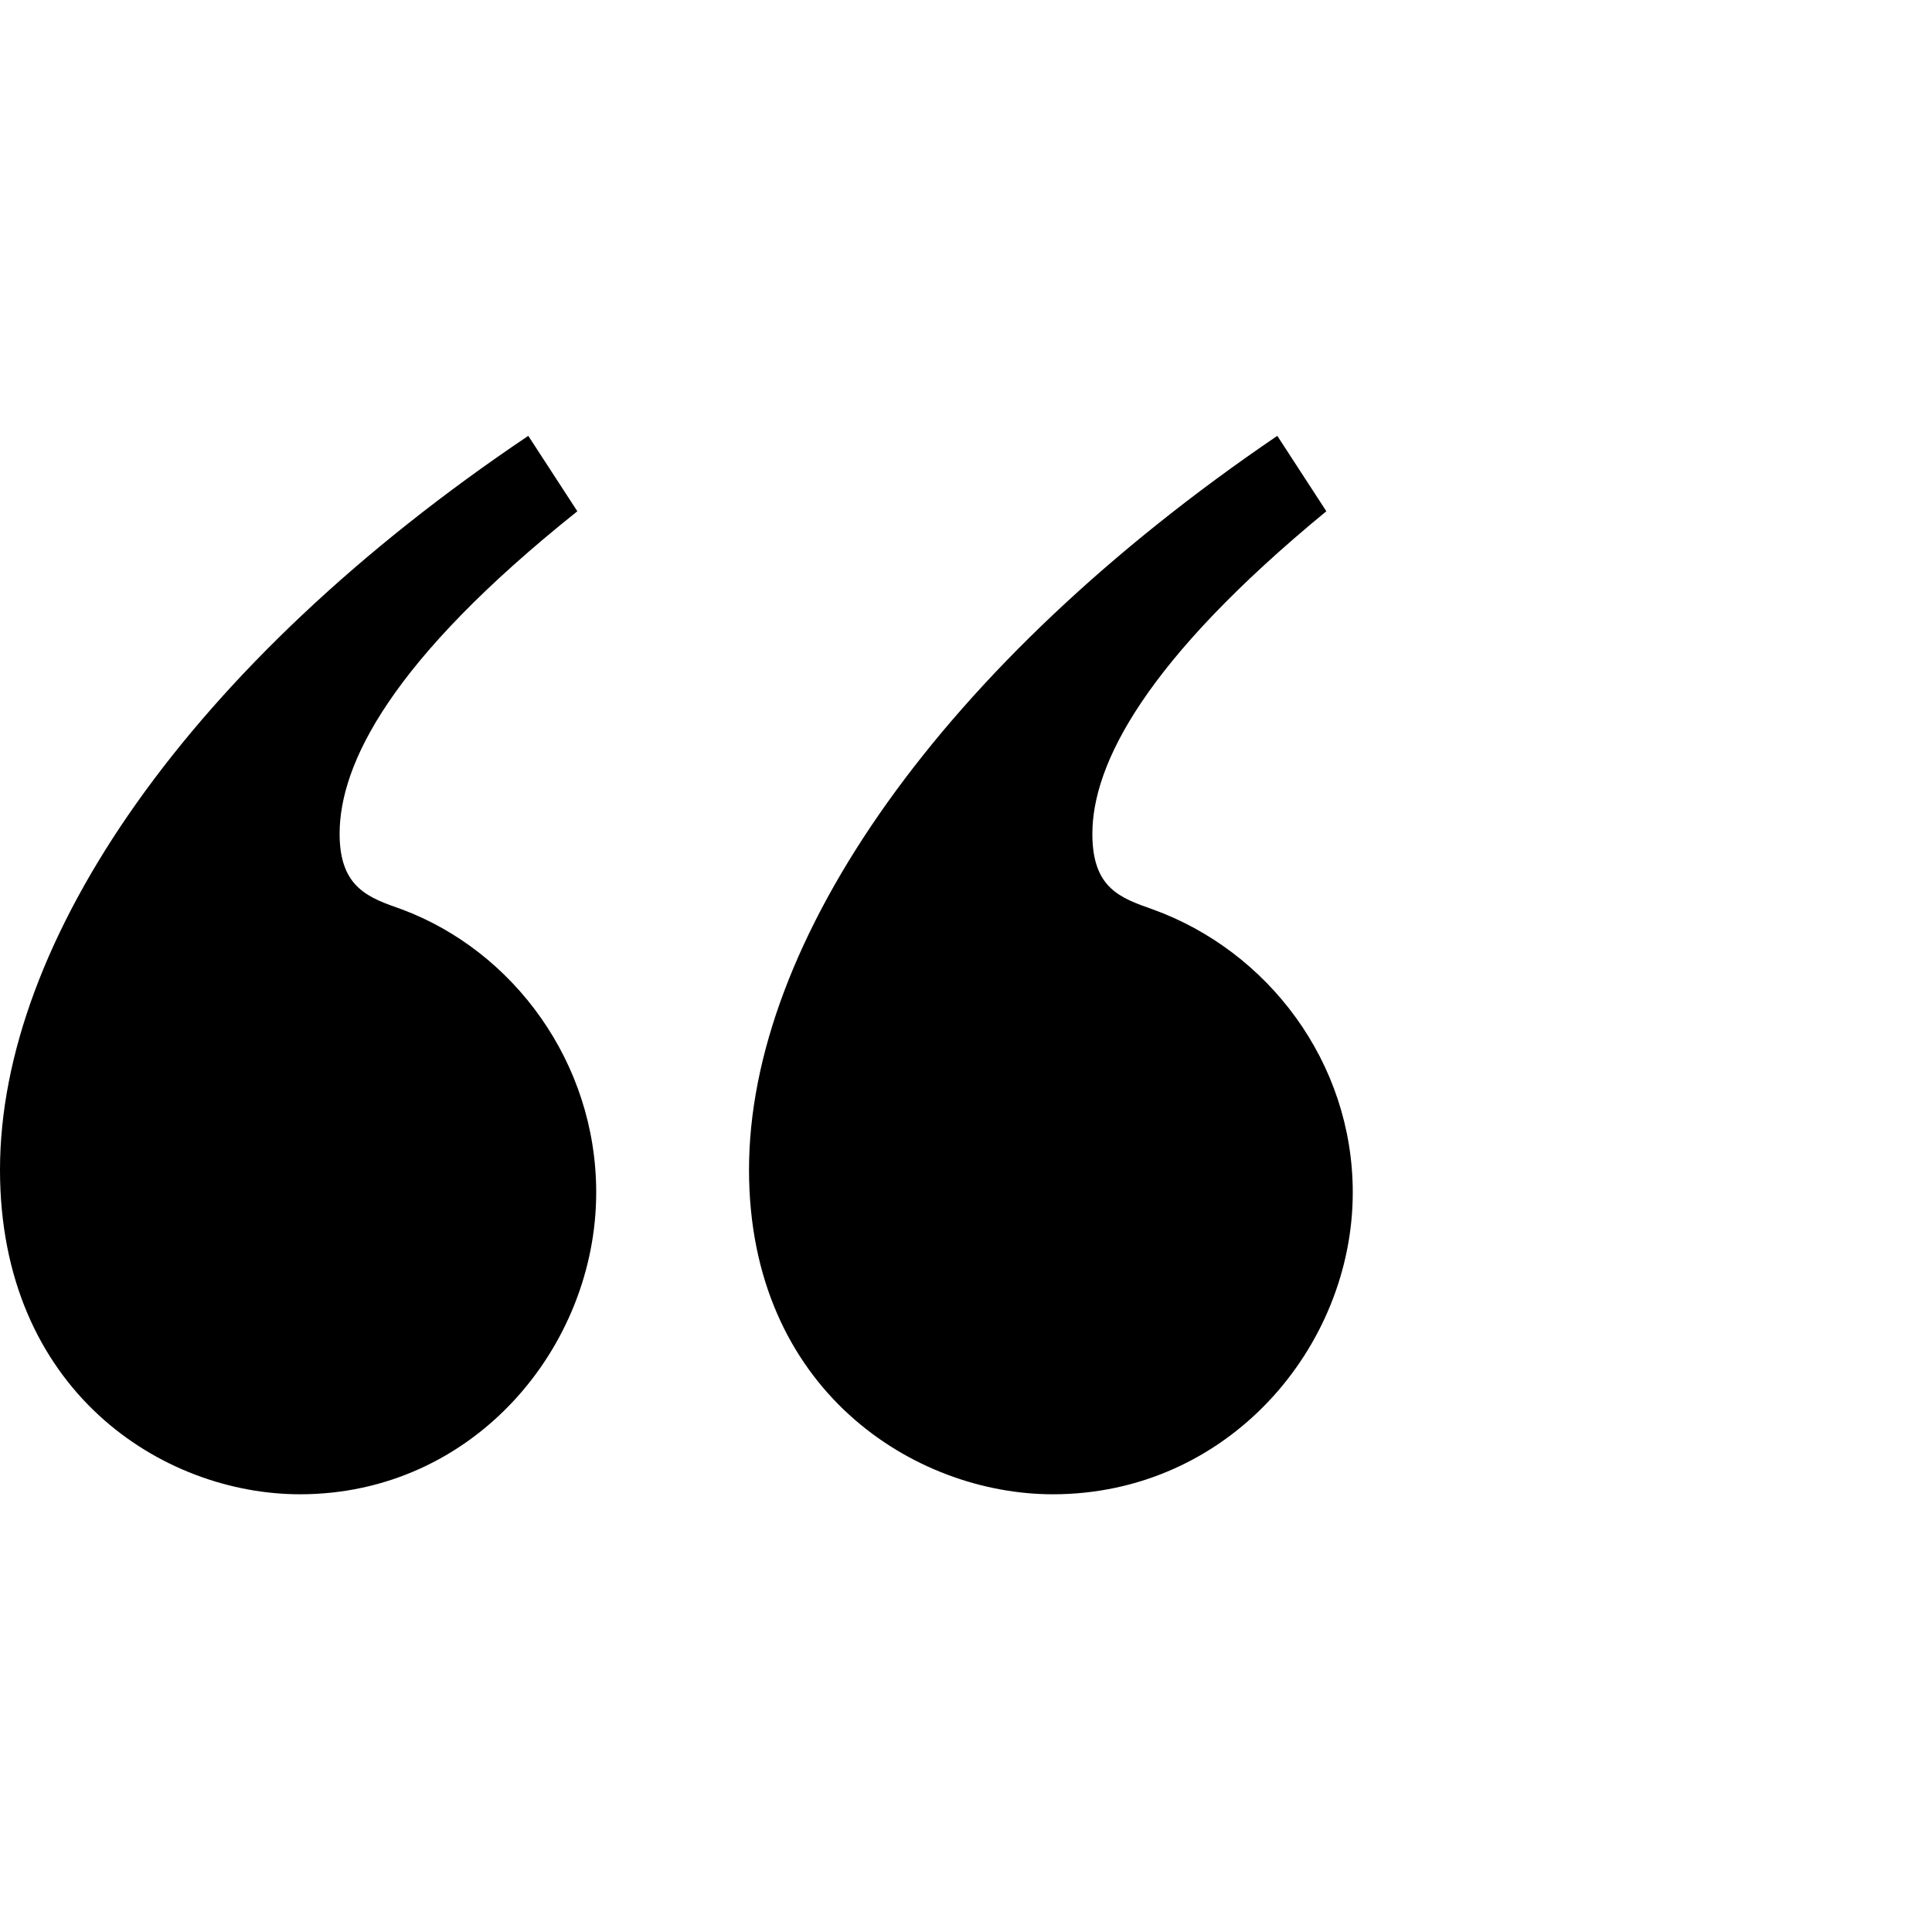
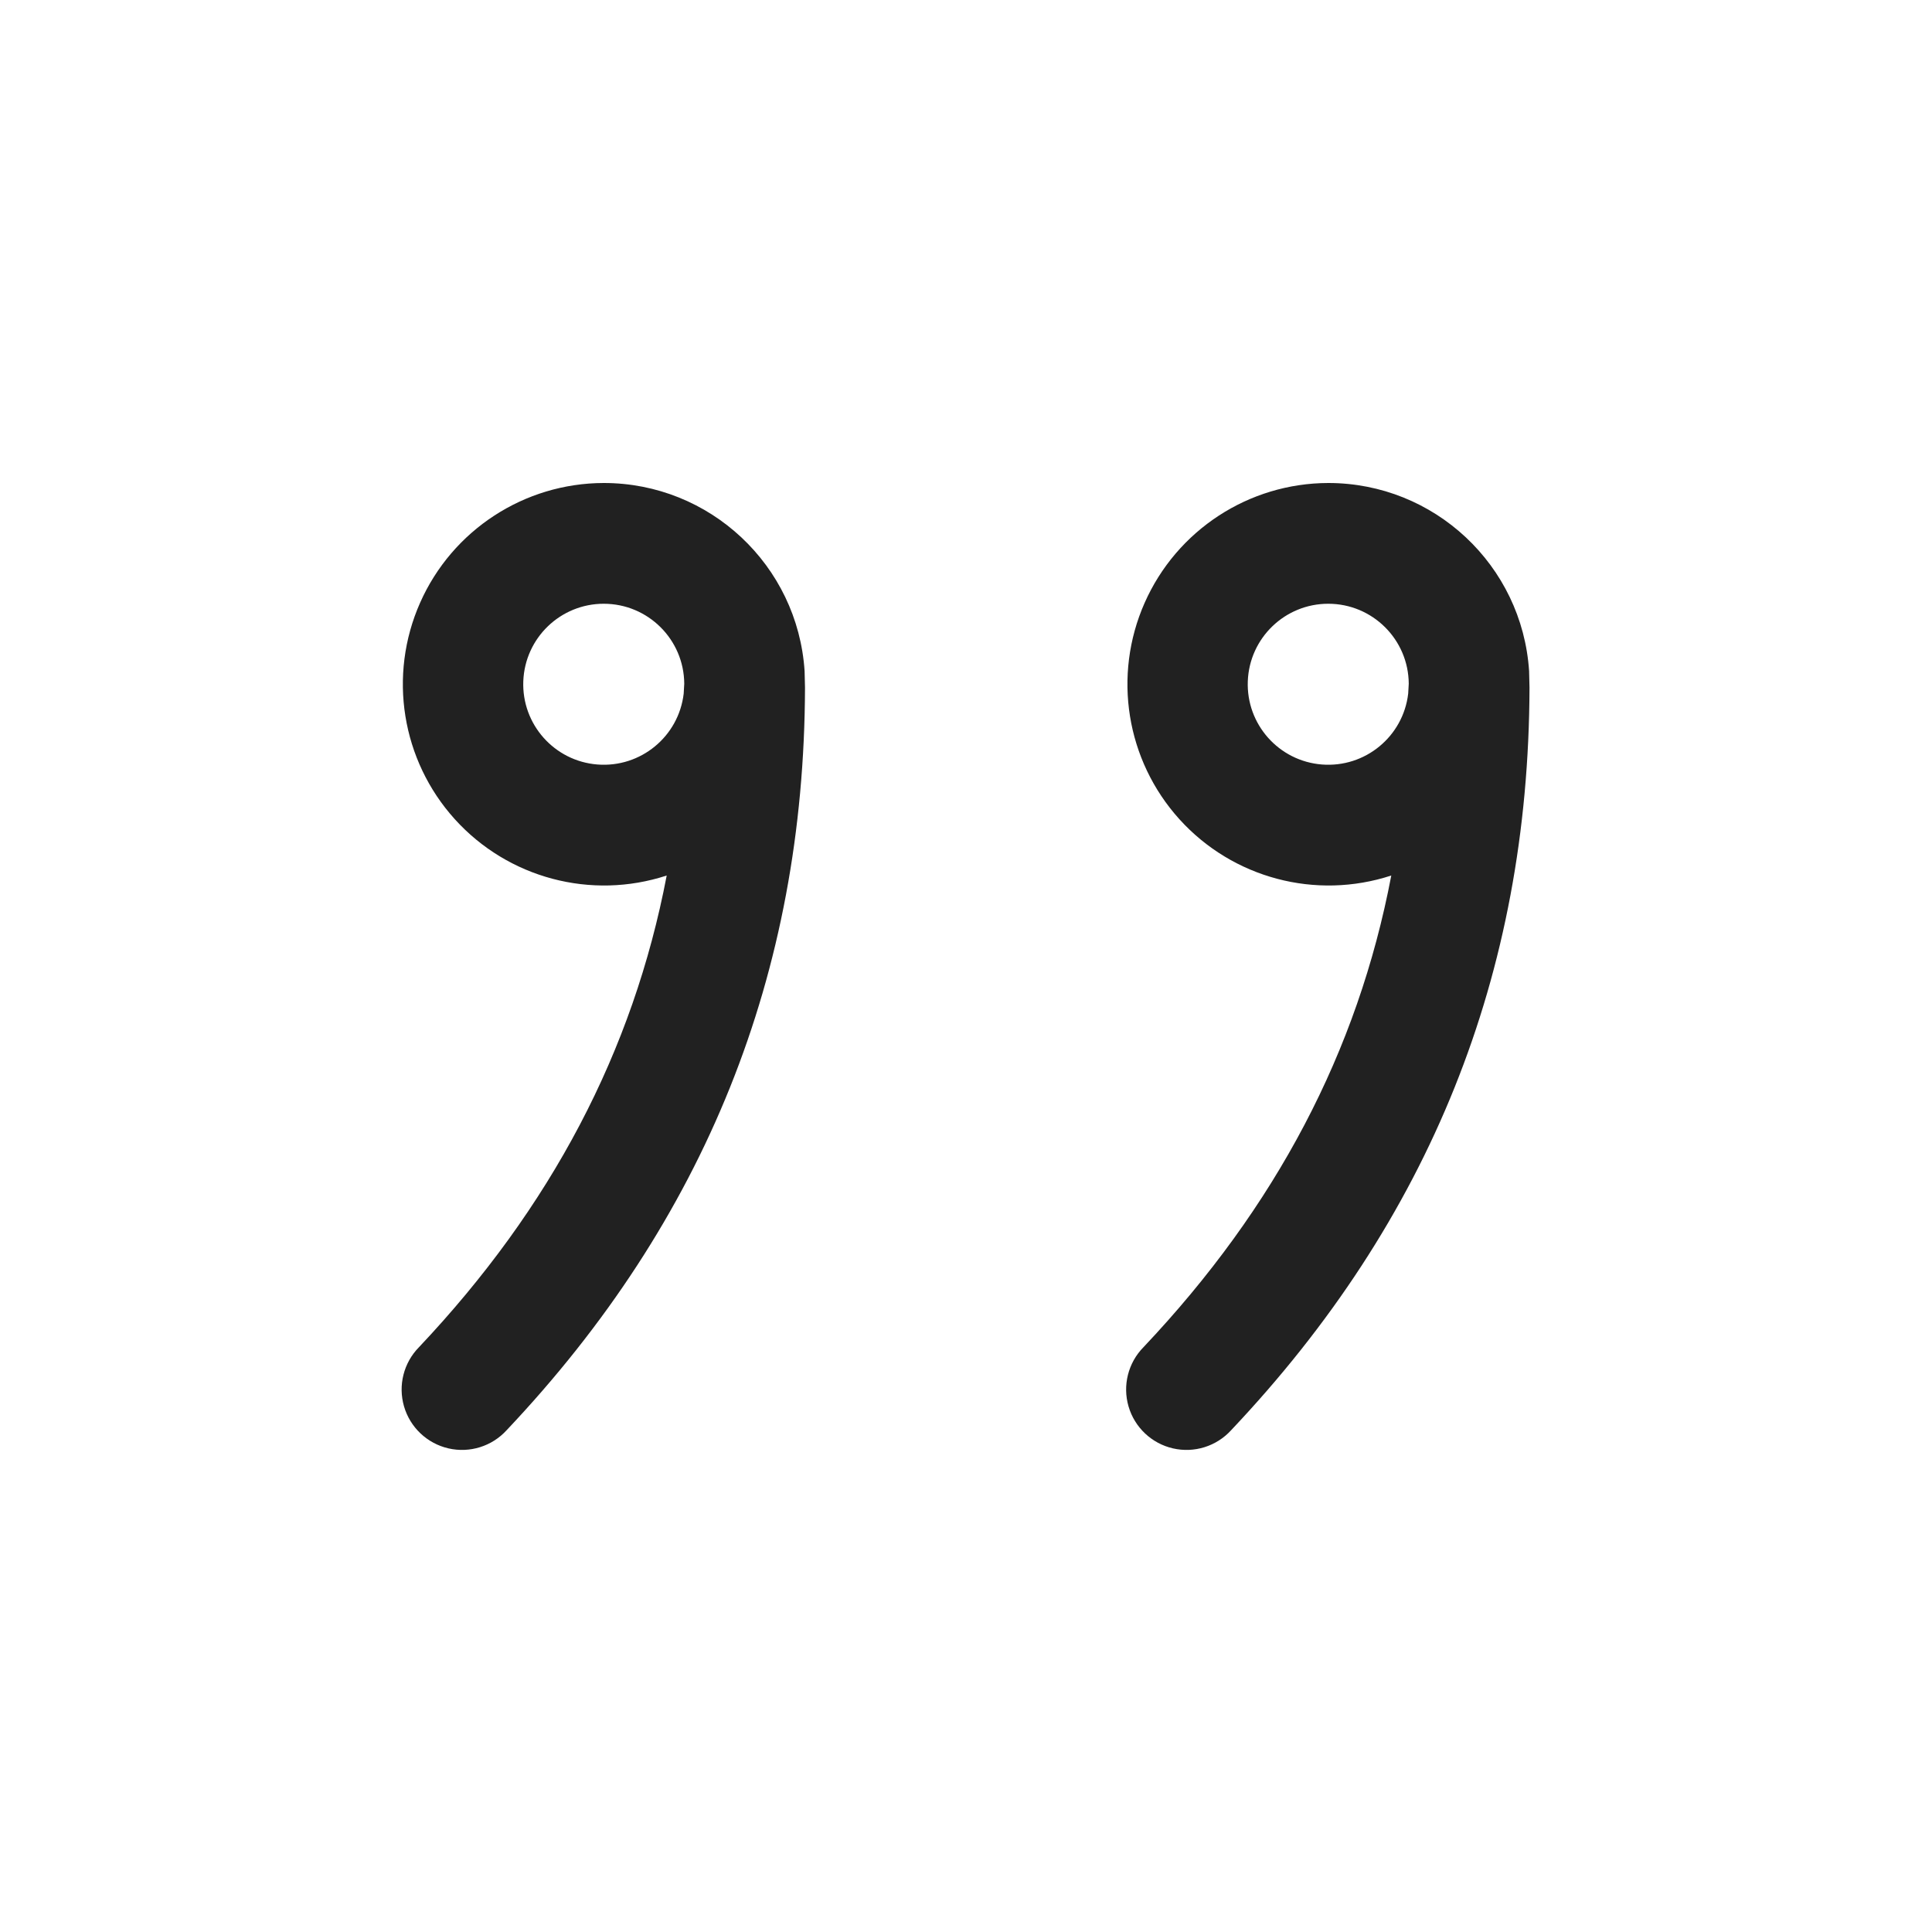
- <svg xmlns="http://www.w3.org/2000/svg" fill="#000000" width="800px" height="800px" viewBox="0 0 32 32" version="1.1">
-   <path d="M9.563 8.469l-0.813-1.25c-5.625 3.781-8.75 8.375-8.75 12.156 0 3.656 2.688 5.375 4.969 5.375 2.875 0 4.906-2.438 4.906-5 0-2.156-1.375-4-3.219-4.688-0.531-0.188-1.031-0.344-1.031-1.25 0-1.156 0.844-2.875 3.938-5.344zM21.969 8.469l-0.813-1.25c-5.563 3.781-8.75 8.375-8.75 12.156 0 3.656 2.75 5.375 5.031 5.375 2.906 0 4.969-2.438 4.969-5 0-2.156-1.406-4-3.313-4.688-0.531-0.188-1-0.344-1-1.25 0-1.156 0.875-2.875 3.875-5.344z" />
+ <svg xmlns="http://www.w3.org/2000/svg" width="24" height="24" fill="none" viewBox="0 0 24 24">
+   <path d="M7.5 6a2.5 2.5 0 0 1 2.495 2.336l.005.206c-.01 3.555-1.24 6.614-3.705 9.223a.75.75 0 1 1-1.09-1.03c1.64-1.737 2.66-3.674 3.077-5.859A2.5 2.5 0 1 1 7.5 6Zm9 0a2.5 2.5 0 0 1 2.495 2.336l.005.206c-.01 3.56-1.238 6.614-3.705 9.223a.75.75 0 1 1-1.09-1.03c1.643-1.738 2.662-3.672 3.078-5.859A2.5 2.5 0 1 1 16.5 6Zm-9 1.5a1 1 0 1 0 .993 1.117l.007-.124a1 1 0 0 0-1-.993Zm9 0a1 1 0 1 0 .993 1.117l.007-.124a1 1 0 0 0-1-.993Z" fill="#212121" />
</svg>
